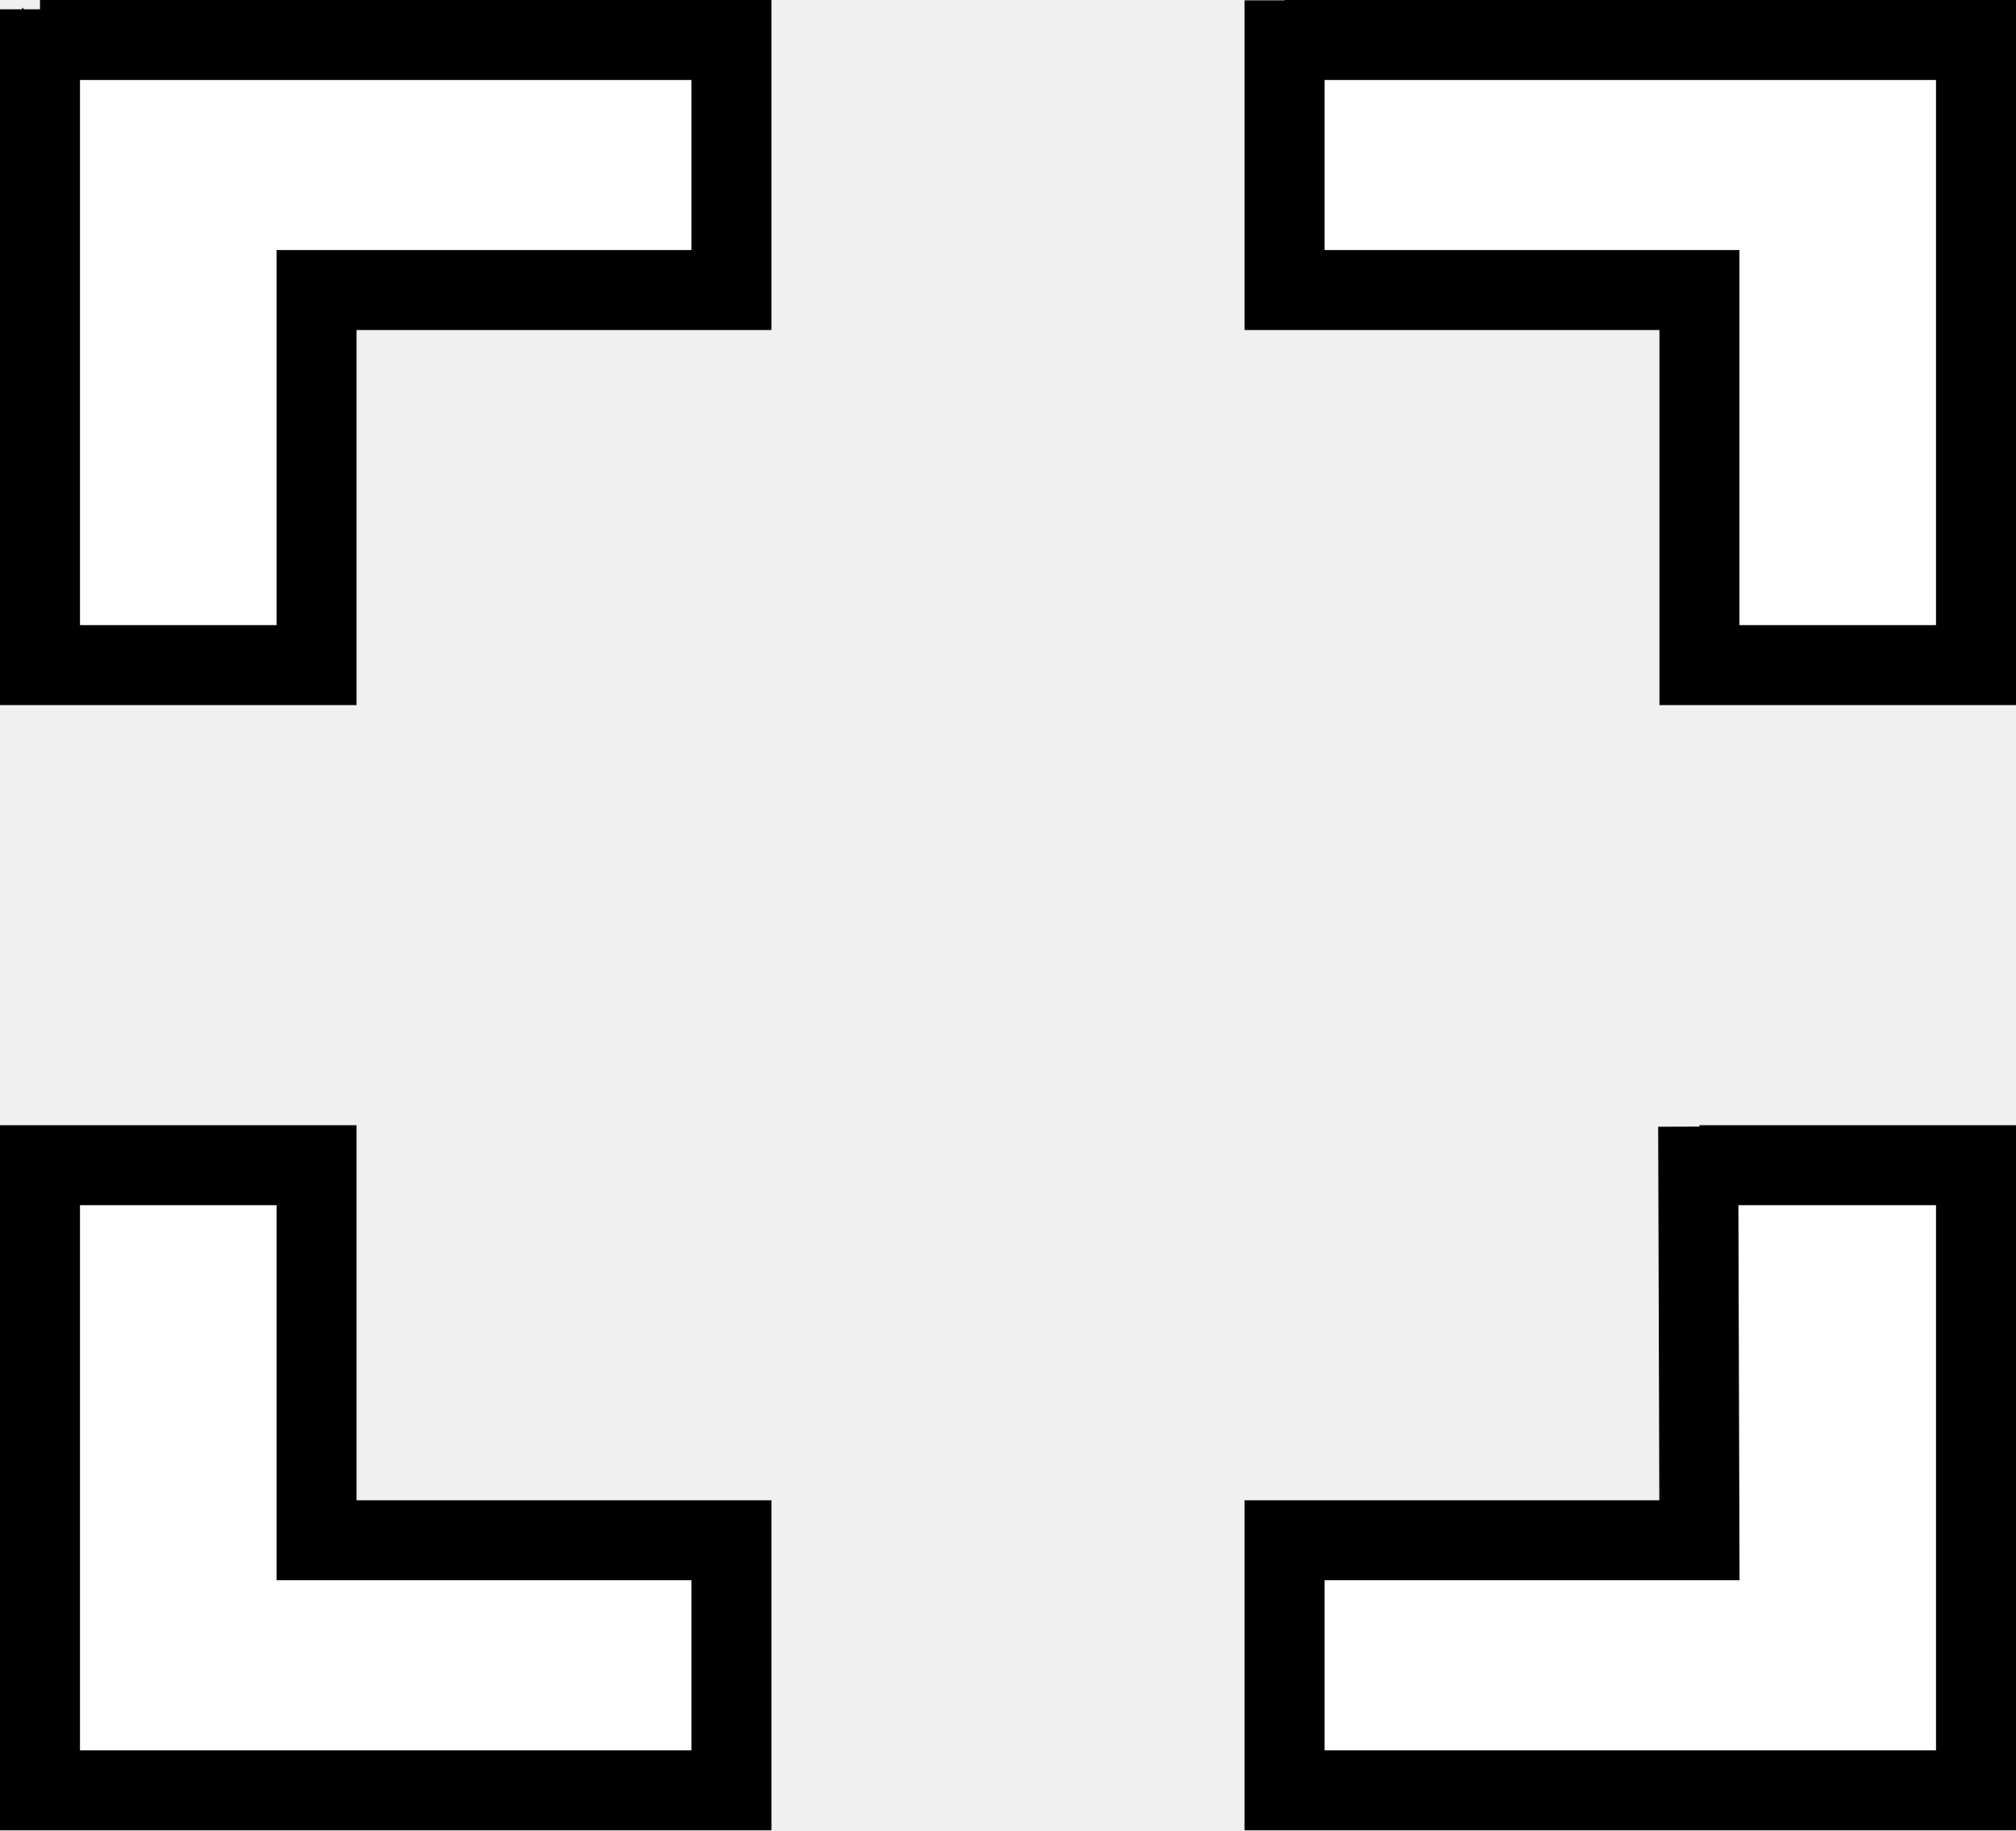
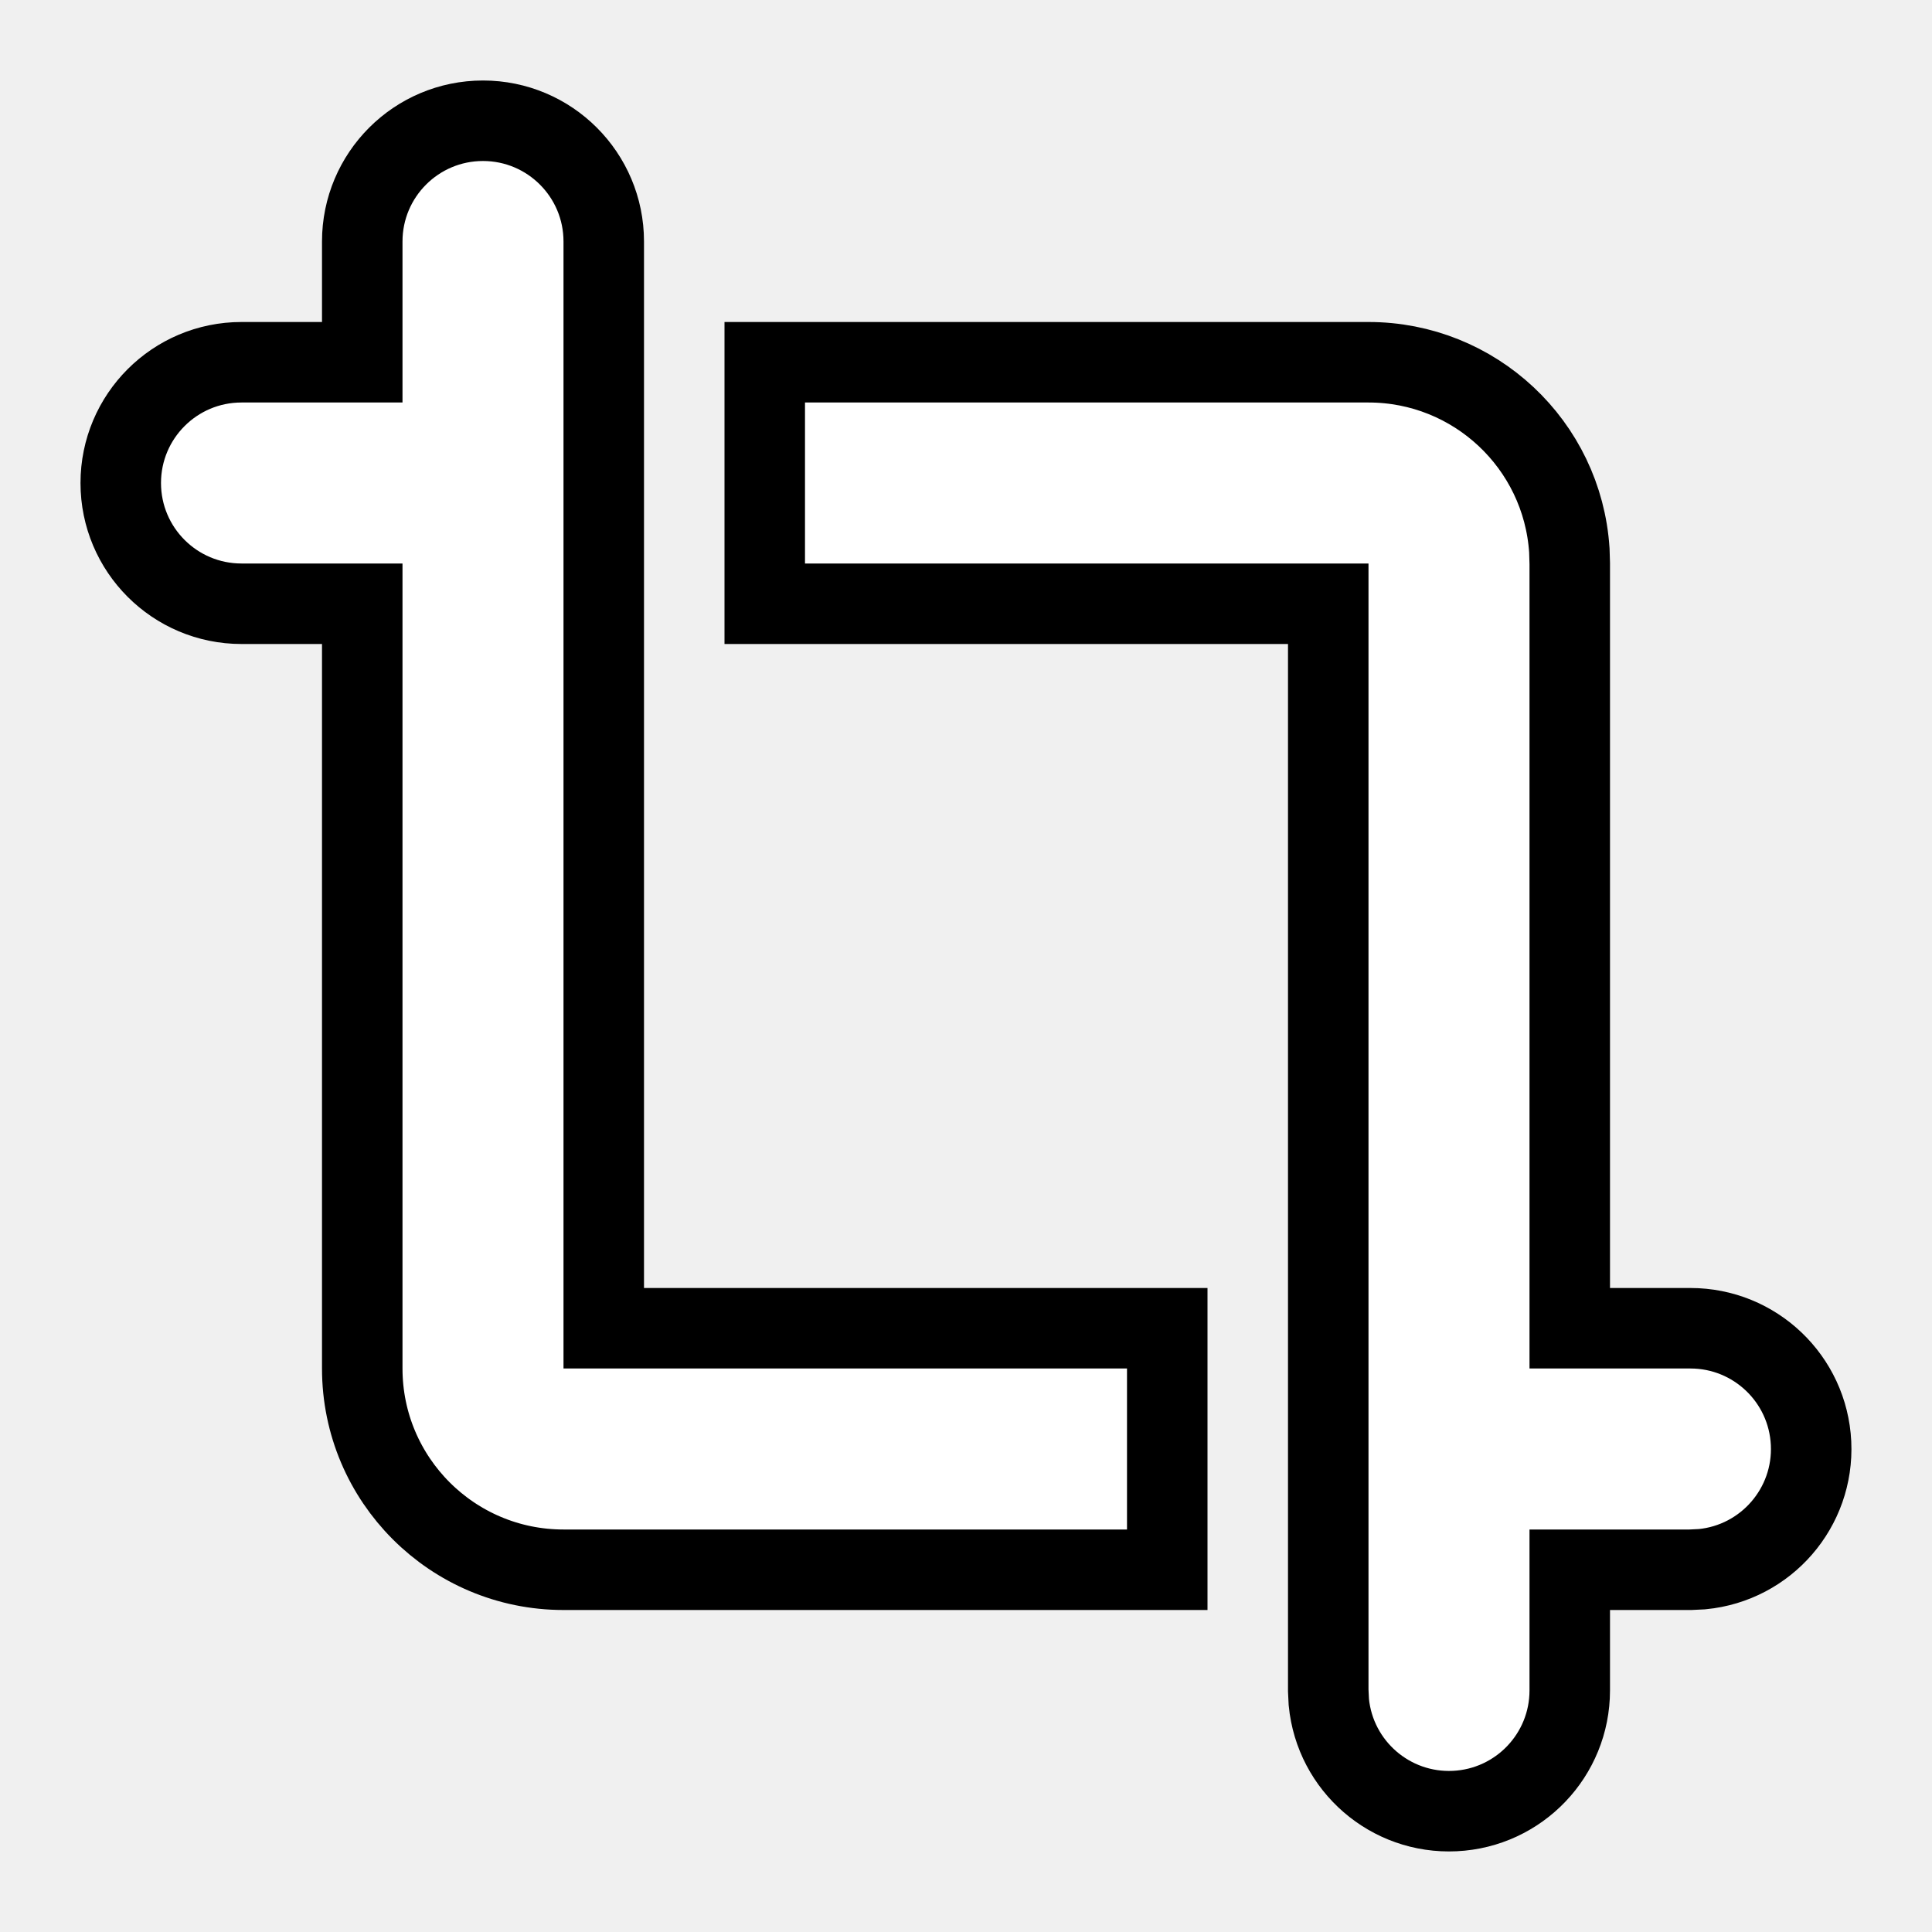
- <svg xmlns="http://www.w3.org/2000/svg" viewBox="0 0 117.383 106.588" version="1.1" id="svg1" width="117.383" height="106.588">
-   <defs id="defs1" />
-   <path d="M 2.329,2.329 H 42.588 V 16.89 H 18.432 V 38.732 H 2.329 V 0.541 M 74.795,2.329 h 40.259 V 38.732 H 98.951 V 16.89 H 74.795 V 0.019 M 98.951,67.856 H 115.054 V 104.26 H 74.795 V 89.698 H 98.951 L 98.877,65.609 M 42.588,89.698 V 104.26 H 2.329 V 67.856 H 18.432 v 21.842 z" id="path1" style="fill:#ffffff;fill-opacity:1;stroke:#000000;stroke-width:4.657;stroke-dasharray:none;stroke-opacity:1" />
-   <circle id="path2" style="fill:#ffffff;stroke:#000000" cx="1.787" cy="1.638" r="8.7289867e-05" />
+ <svg xmlns="http://www.w3.org/2000/svg" width="24" height="24" viewBox="0 0 24 24" version="1.1" id="svg2">
+   <defs id="defs2" />
+   <g fill="none" id="g2" style="stroke:none;stroke-opacity:1">
+     <path d="M24 0v24H0V0h24ZM12.593 23.258l-.011.002l-.071.035l-.02.004l-.014-.004l-.071-.035c-.01-.004-.019-.001-.024.005l-.004.01l-.017.428l.005.02l.01.013l.104.074l.015.004l.012-.004l.104-.074l.012-.016l.004-.017l-.017-.427c-.002-.01-.009-.017-.017-.018Zm.265-.113l-.013.002l-.185.093l-.01.01l-.003.011l.018.43l.005.012l.008.007l.201.093c.012.004.023 0 .029-.008l.004-.014l-.034-.614c-.003-.012-.01-.02-.02-.022Zm-.715.002a.023.023 0 0 0-.027.006l-.006.014l-.034.614c0 .012.007.02.017.024l.015-.002l.201-.093l.01-.008l.004-.011l.017-.43l-.003-.012l-.01-.01l-.184-.092Z" id="path1" style="stroke:none;stroke-opacity:1" />
+     <path fill="#FFFFFF" d="M17 4.5a2.5 2.5 0 0 1 2.495 2.336L19.5 7v9.5H21a1.5 1.5 0 0 1 .144 2.993L21 19.5h-1.5V21a1.5 1.5 0 0 1-2.993.144L16.5 21V7.5h-7v-3H17Zm-11-3A1.5 1.5 0 0 1 7.5 3v13.5h7v3H7A2.5 2.5 0 0 1 4.5 17V7.5H3a1.5 1.5 0 1 1 0-3h1.5V3A1.5 1.5 0 0 1 6 1.5Z" id="path2" style="stroke:#000000;stroke-opacity:1" />
+   </g>
</svg>
